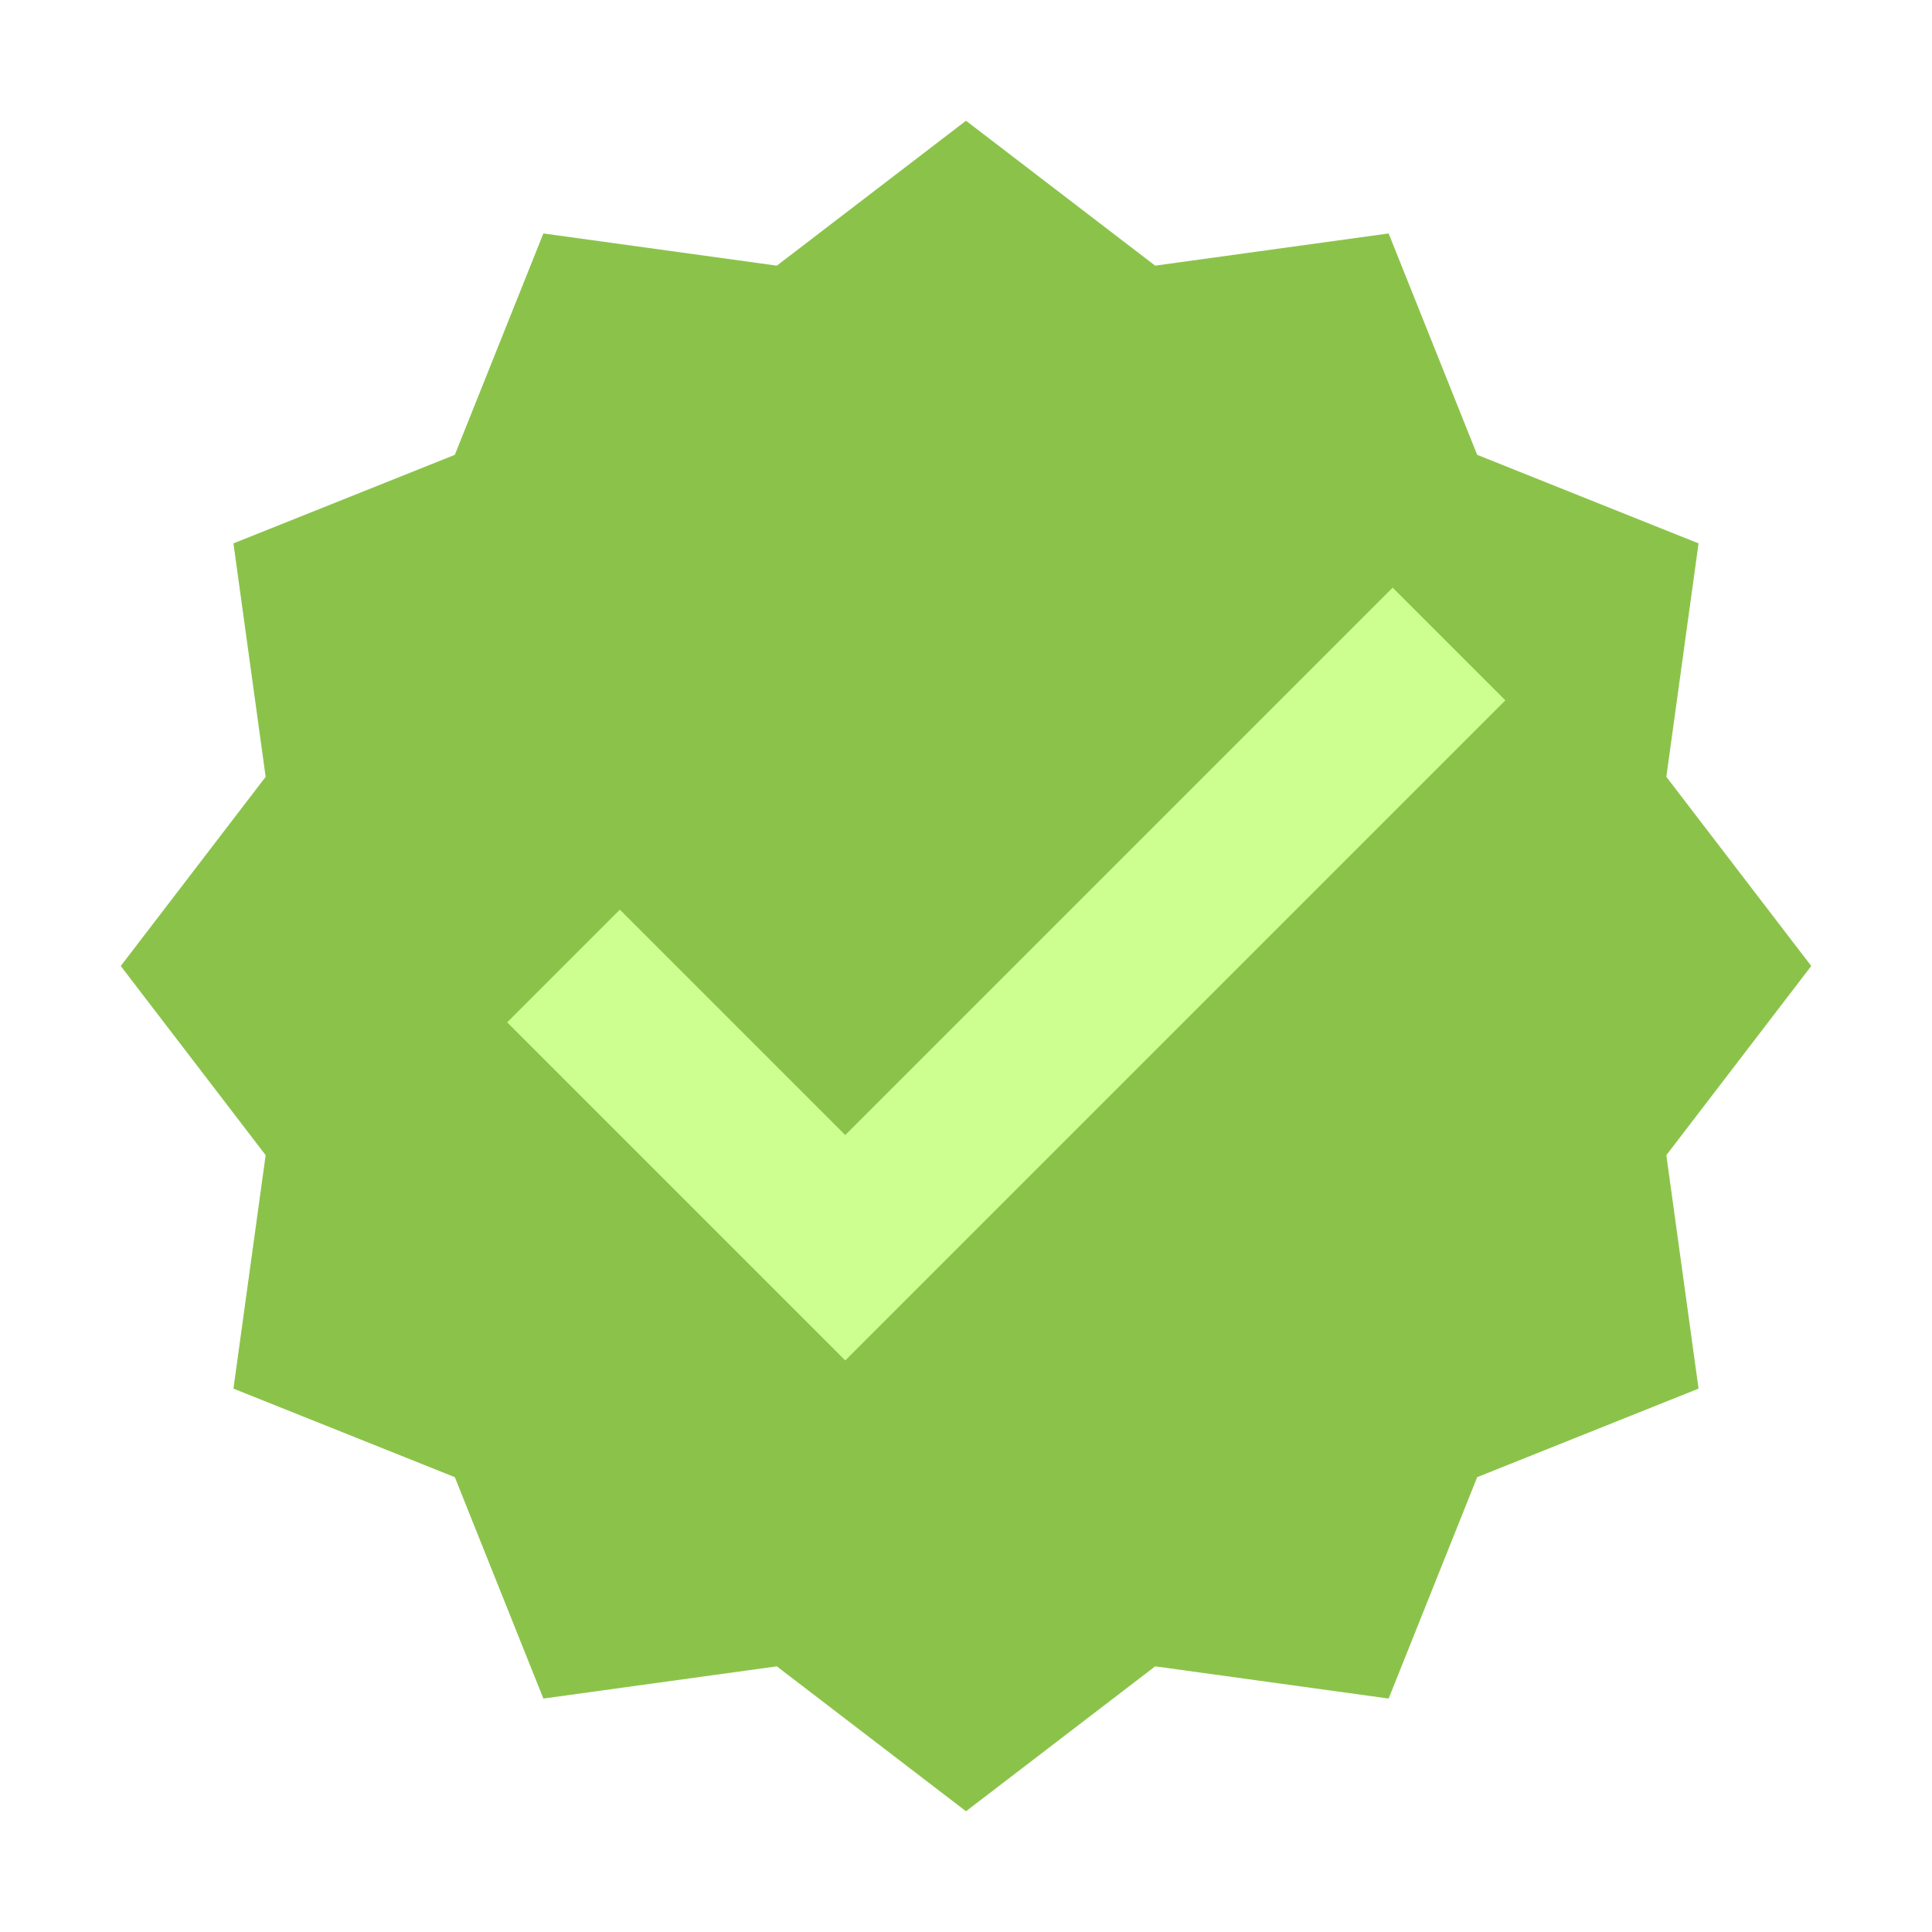
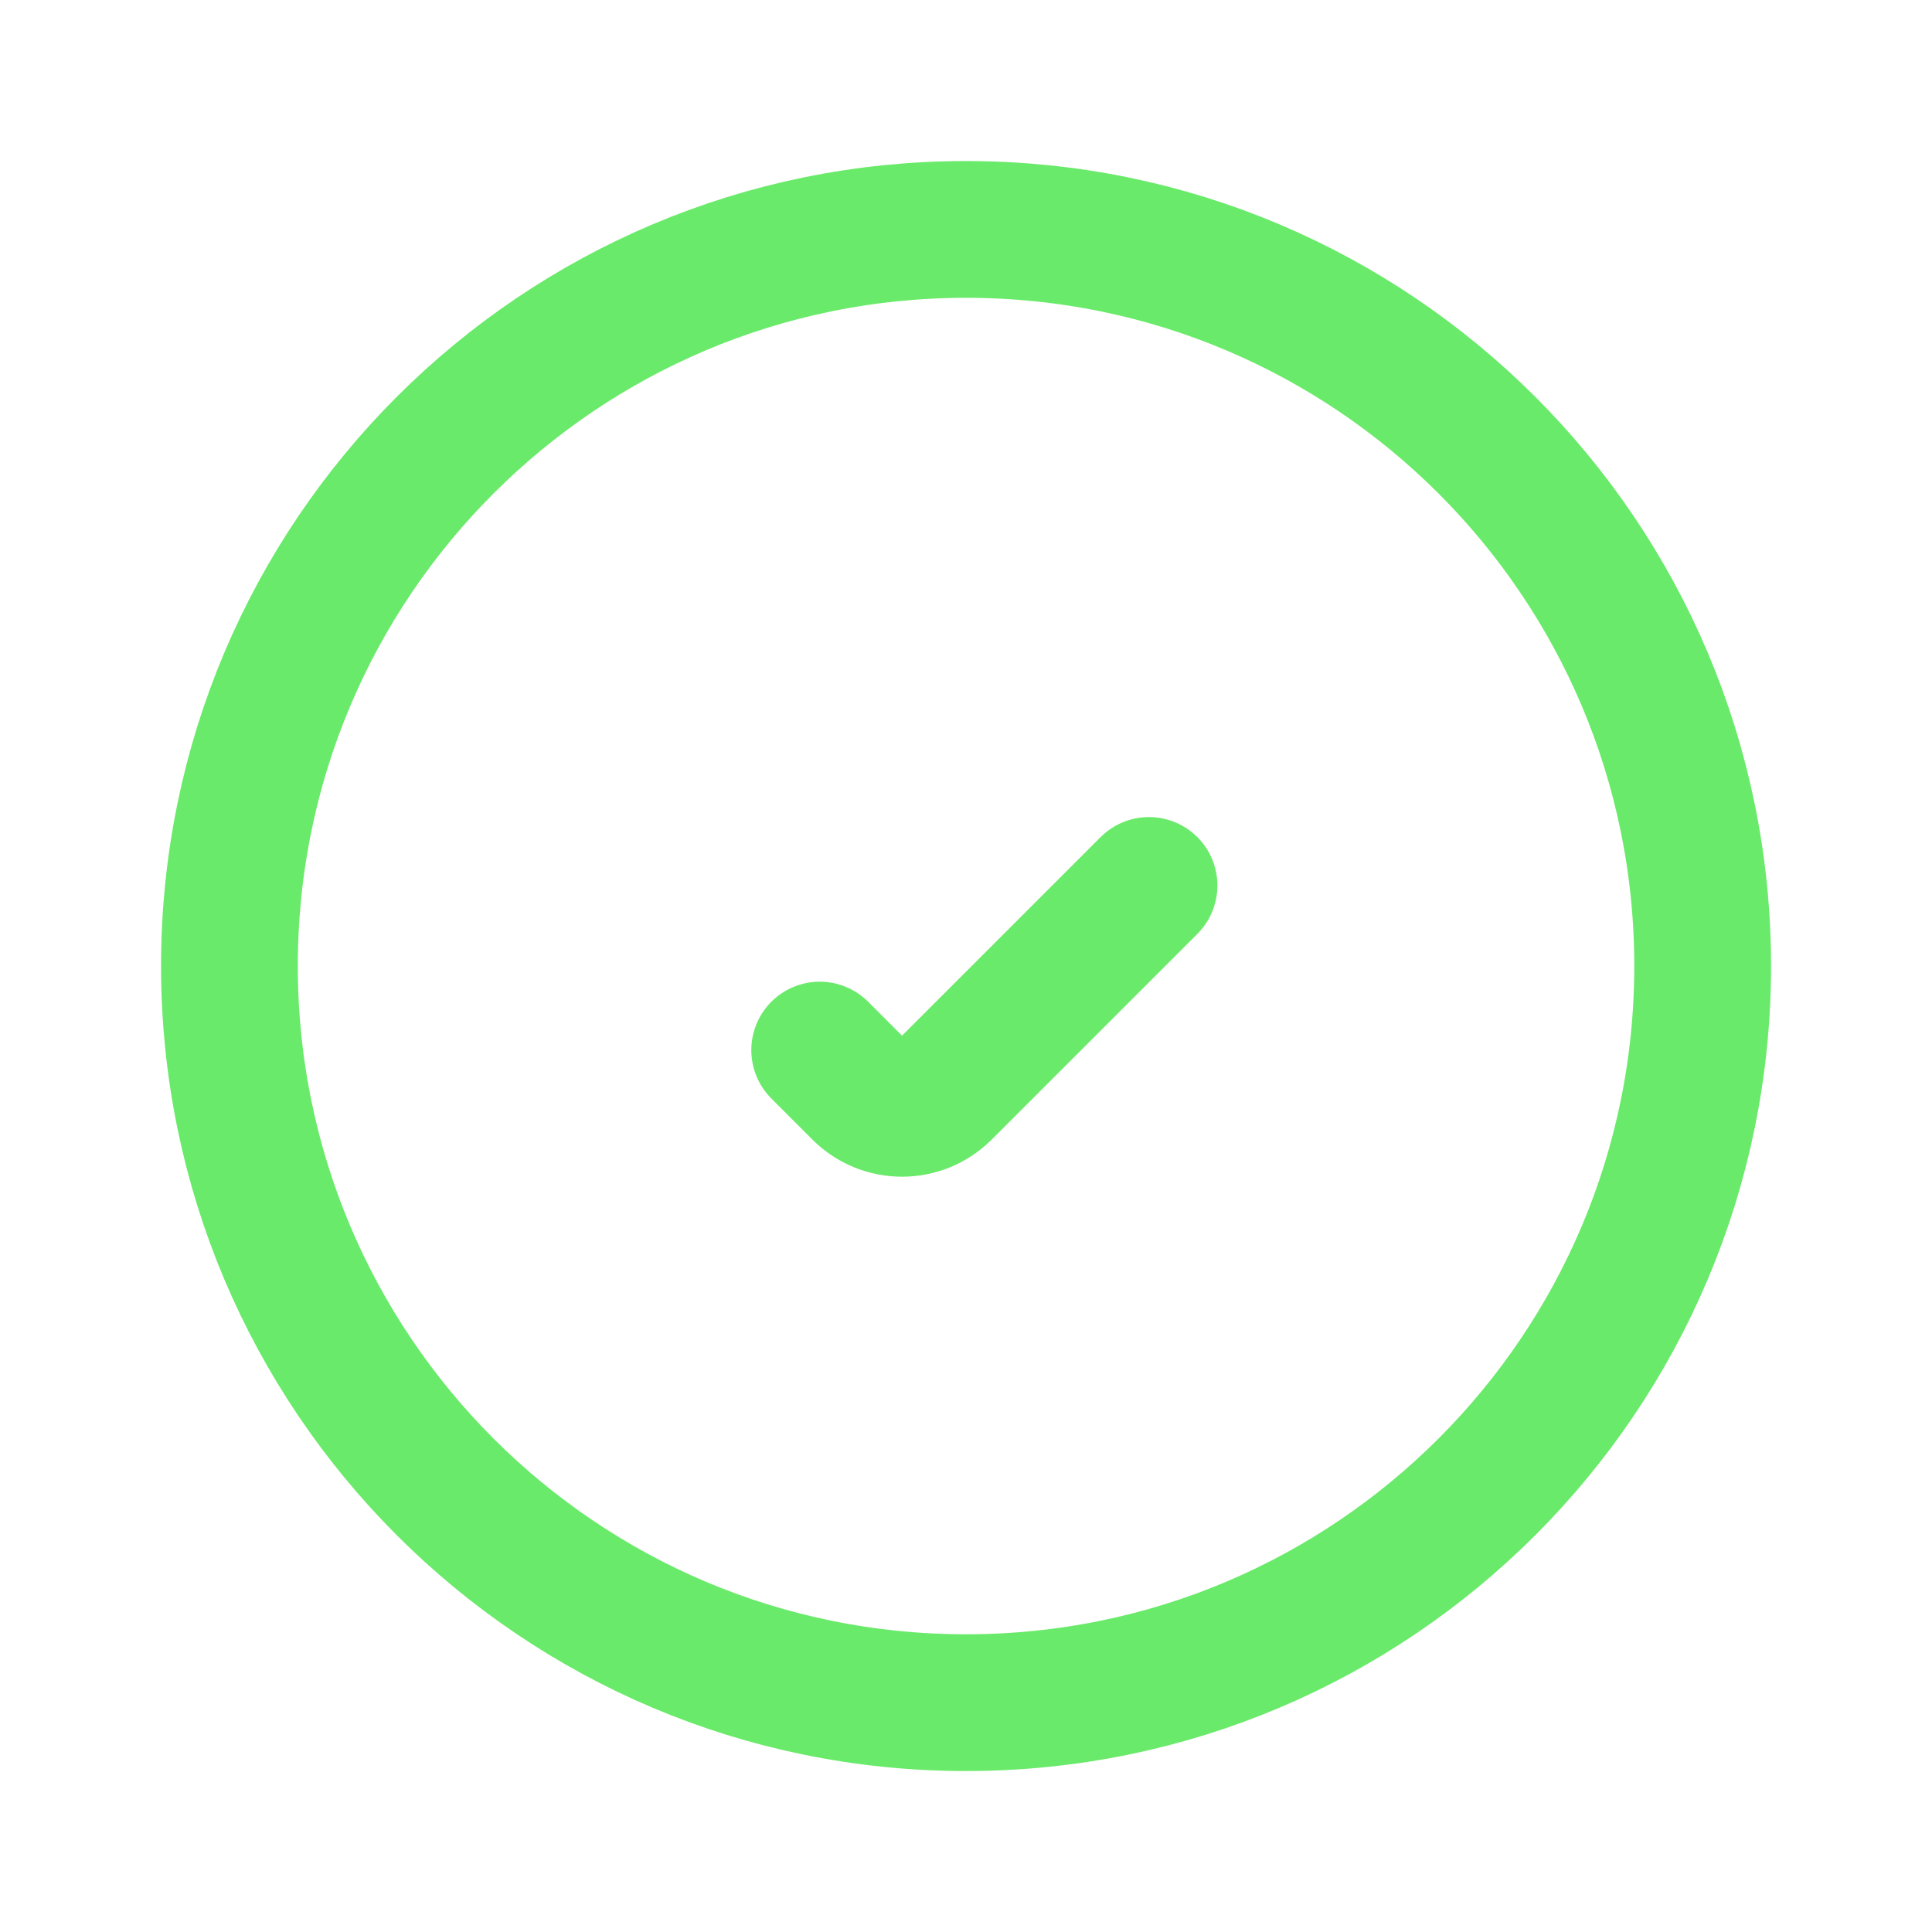
- <svg xmlns="http://www.w3.org/2000/svg" width="800px" height="800px" viewBox="0 0 1024 1024" class="icon" version="1.1">
-   <path d="M512 64l100.267 76.8 123.733-17.067 46.933 117.333 117.333 46.933-17.067 123.733L960 512l-76.8 100.267 17.067 123.733-117.333 46.933-46.933 117.333-123.733-17.067L512 960l-100.267-76.8-123.733 17.067-46.933-117.333-117.333-46.933 17.067-123.733L64 512l76.8-100.267-17.067-123.733 117.333-46.933 46.933-117.333 123.733 17.067z" fill="#8BC34A" />
-   <path d="M738.133 311.467L448 601.6l-119.467-119.467-59.733 59.733 179.2 179.2 349.867-349.867z" fill="#CCFF90" />
+ <svg xmlns="http://www.w3.org/2000/svg" width="800px" height="800px" viewBox="0 0 24 24" fill="none">
+   <path d="M12 2.85C17.054 2.85 21.151 6.946 21.151 12C21.151 17.054 17.054 21.151 12 21.151C6.946 21.151 2.85 17.054 2.85 12C2.85 6.946 6.946 2.85 12 2.85Z" stroke="#6aea6a" stroke-width="1.699" />
+   <path d="M10.183 13.045L10.694 13.556C10.977 13.838 11.434 13.838 11.717 13.556L14.273 11" stroke="#6aea6a" stroke-width="1.7" stroke-linecap="round" />
</svg>
